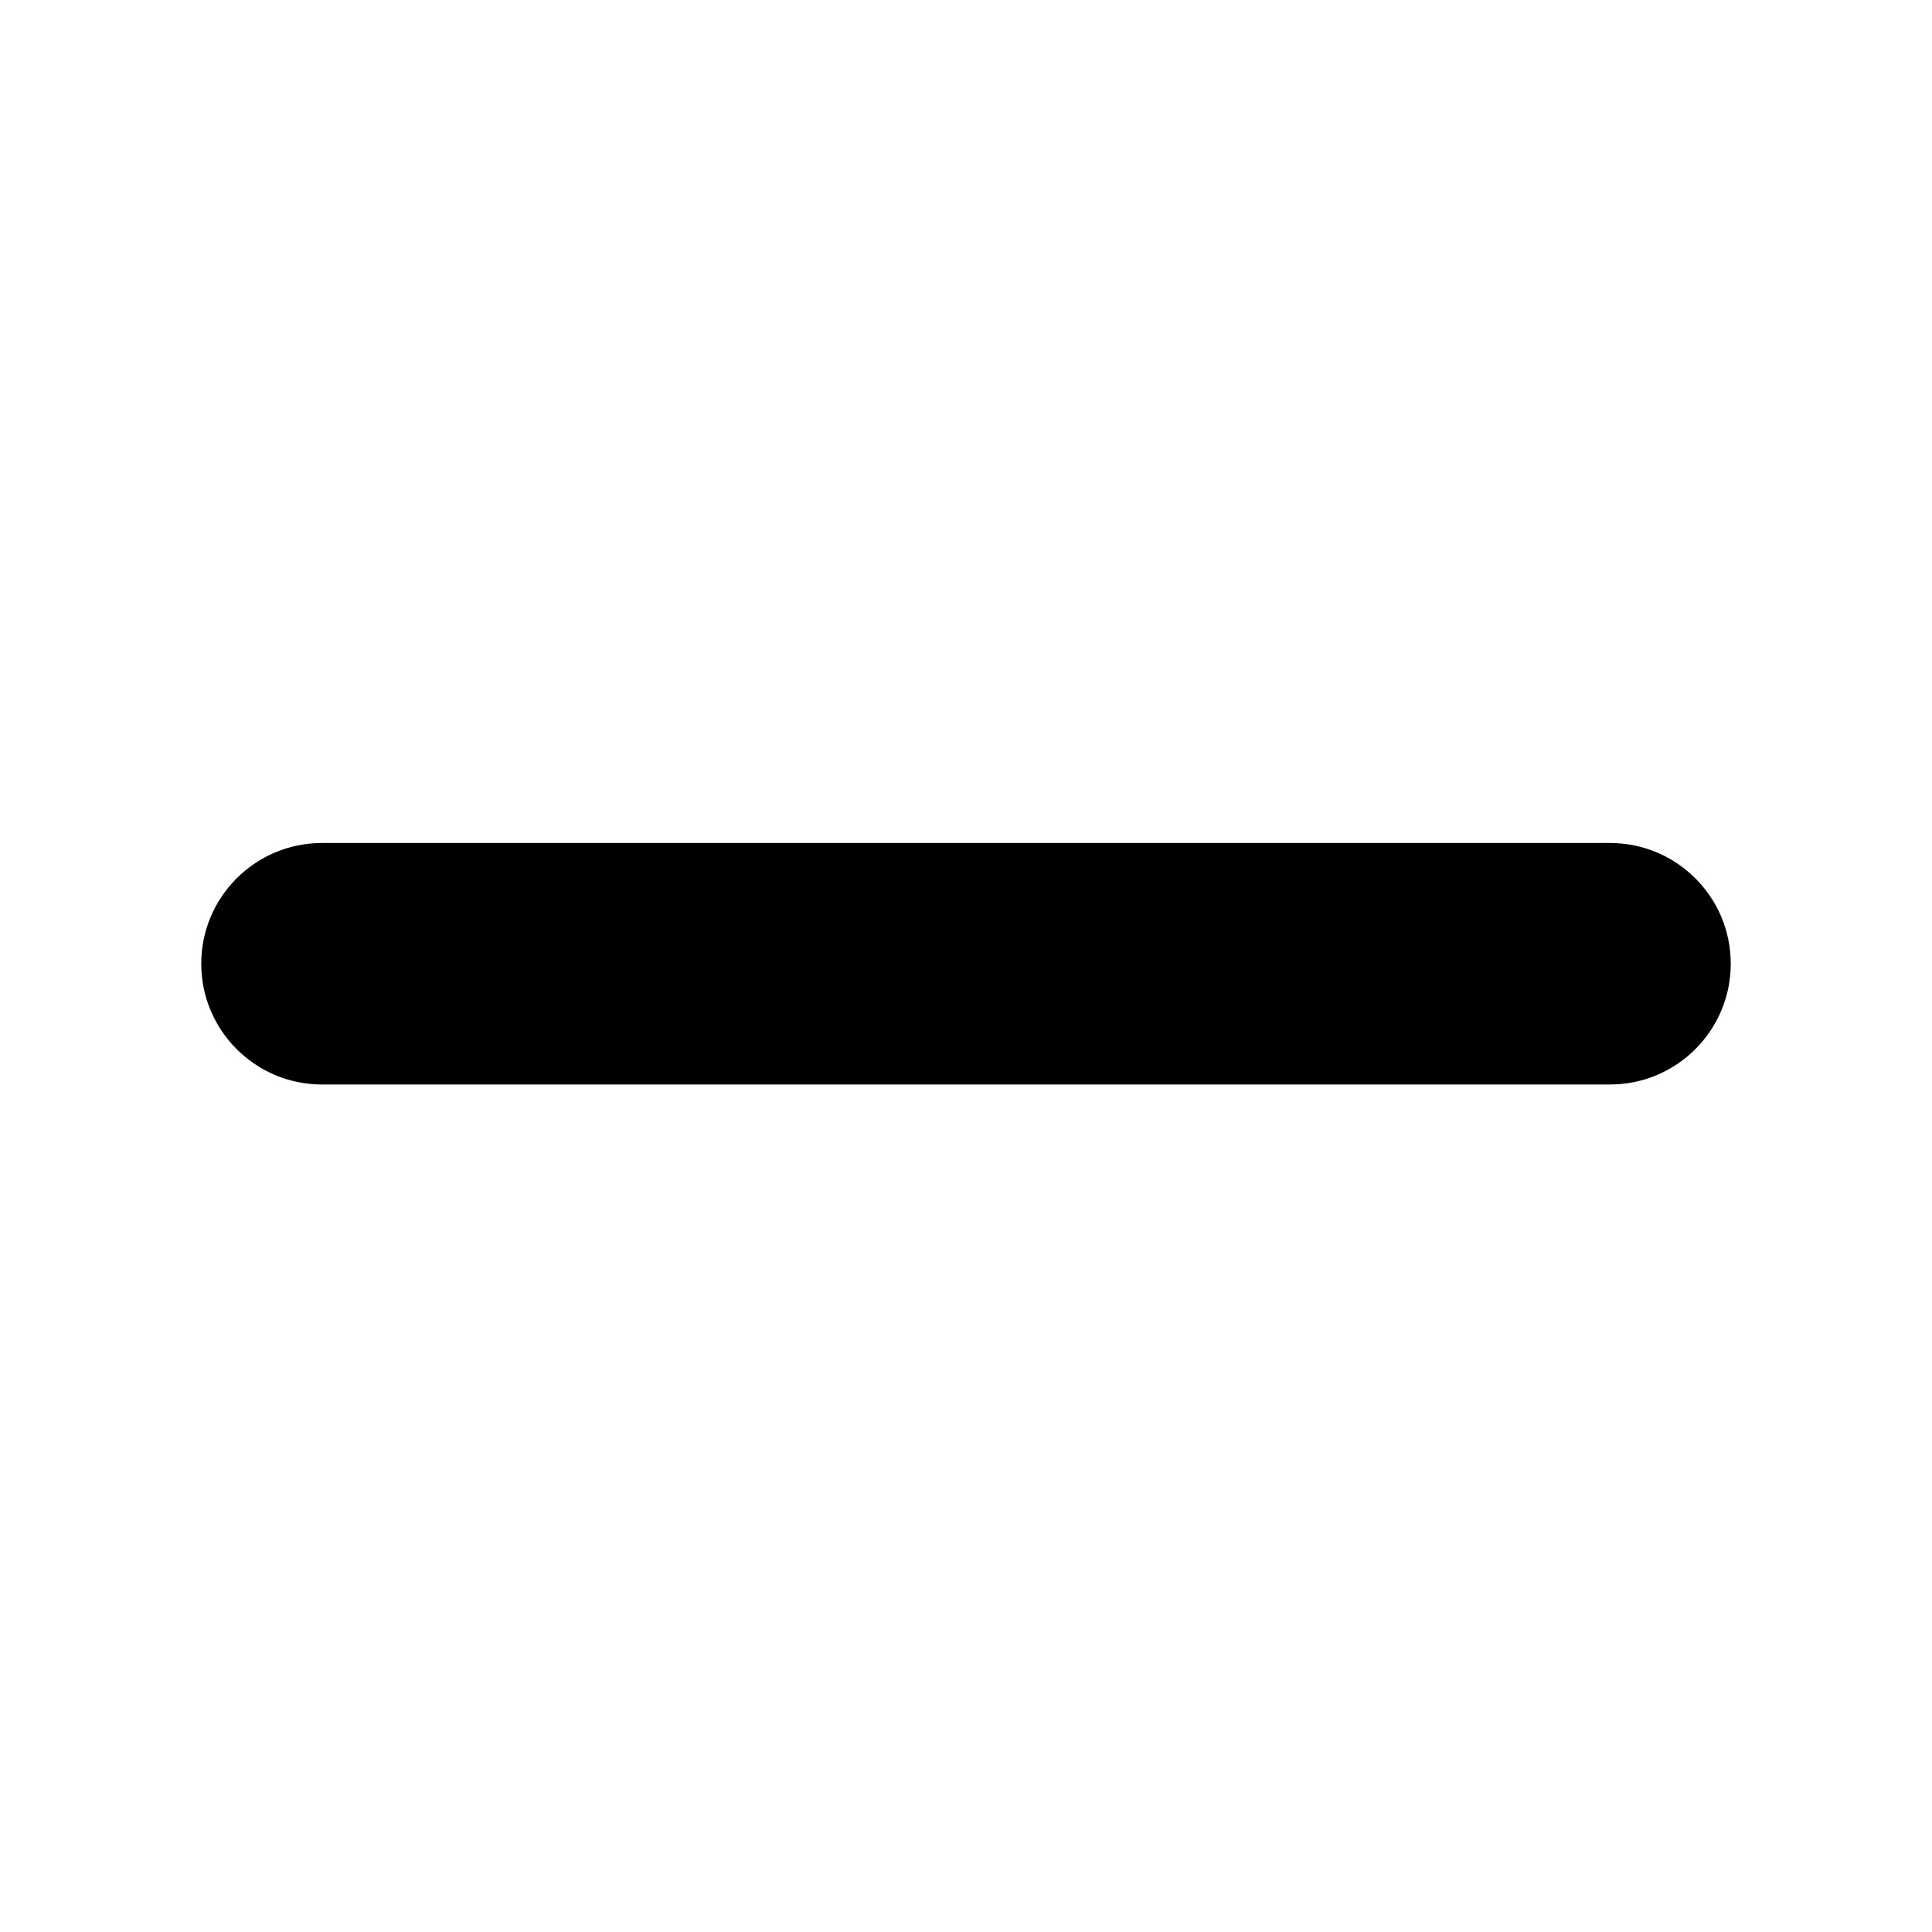
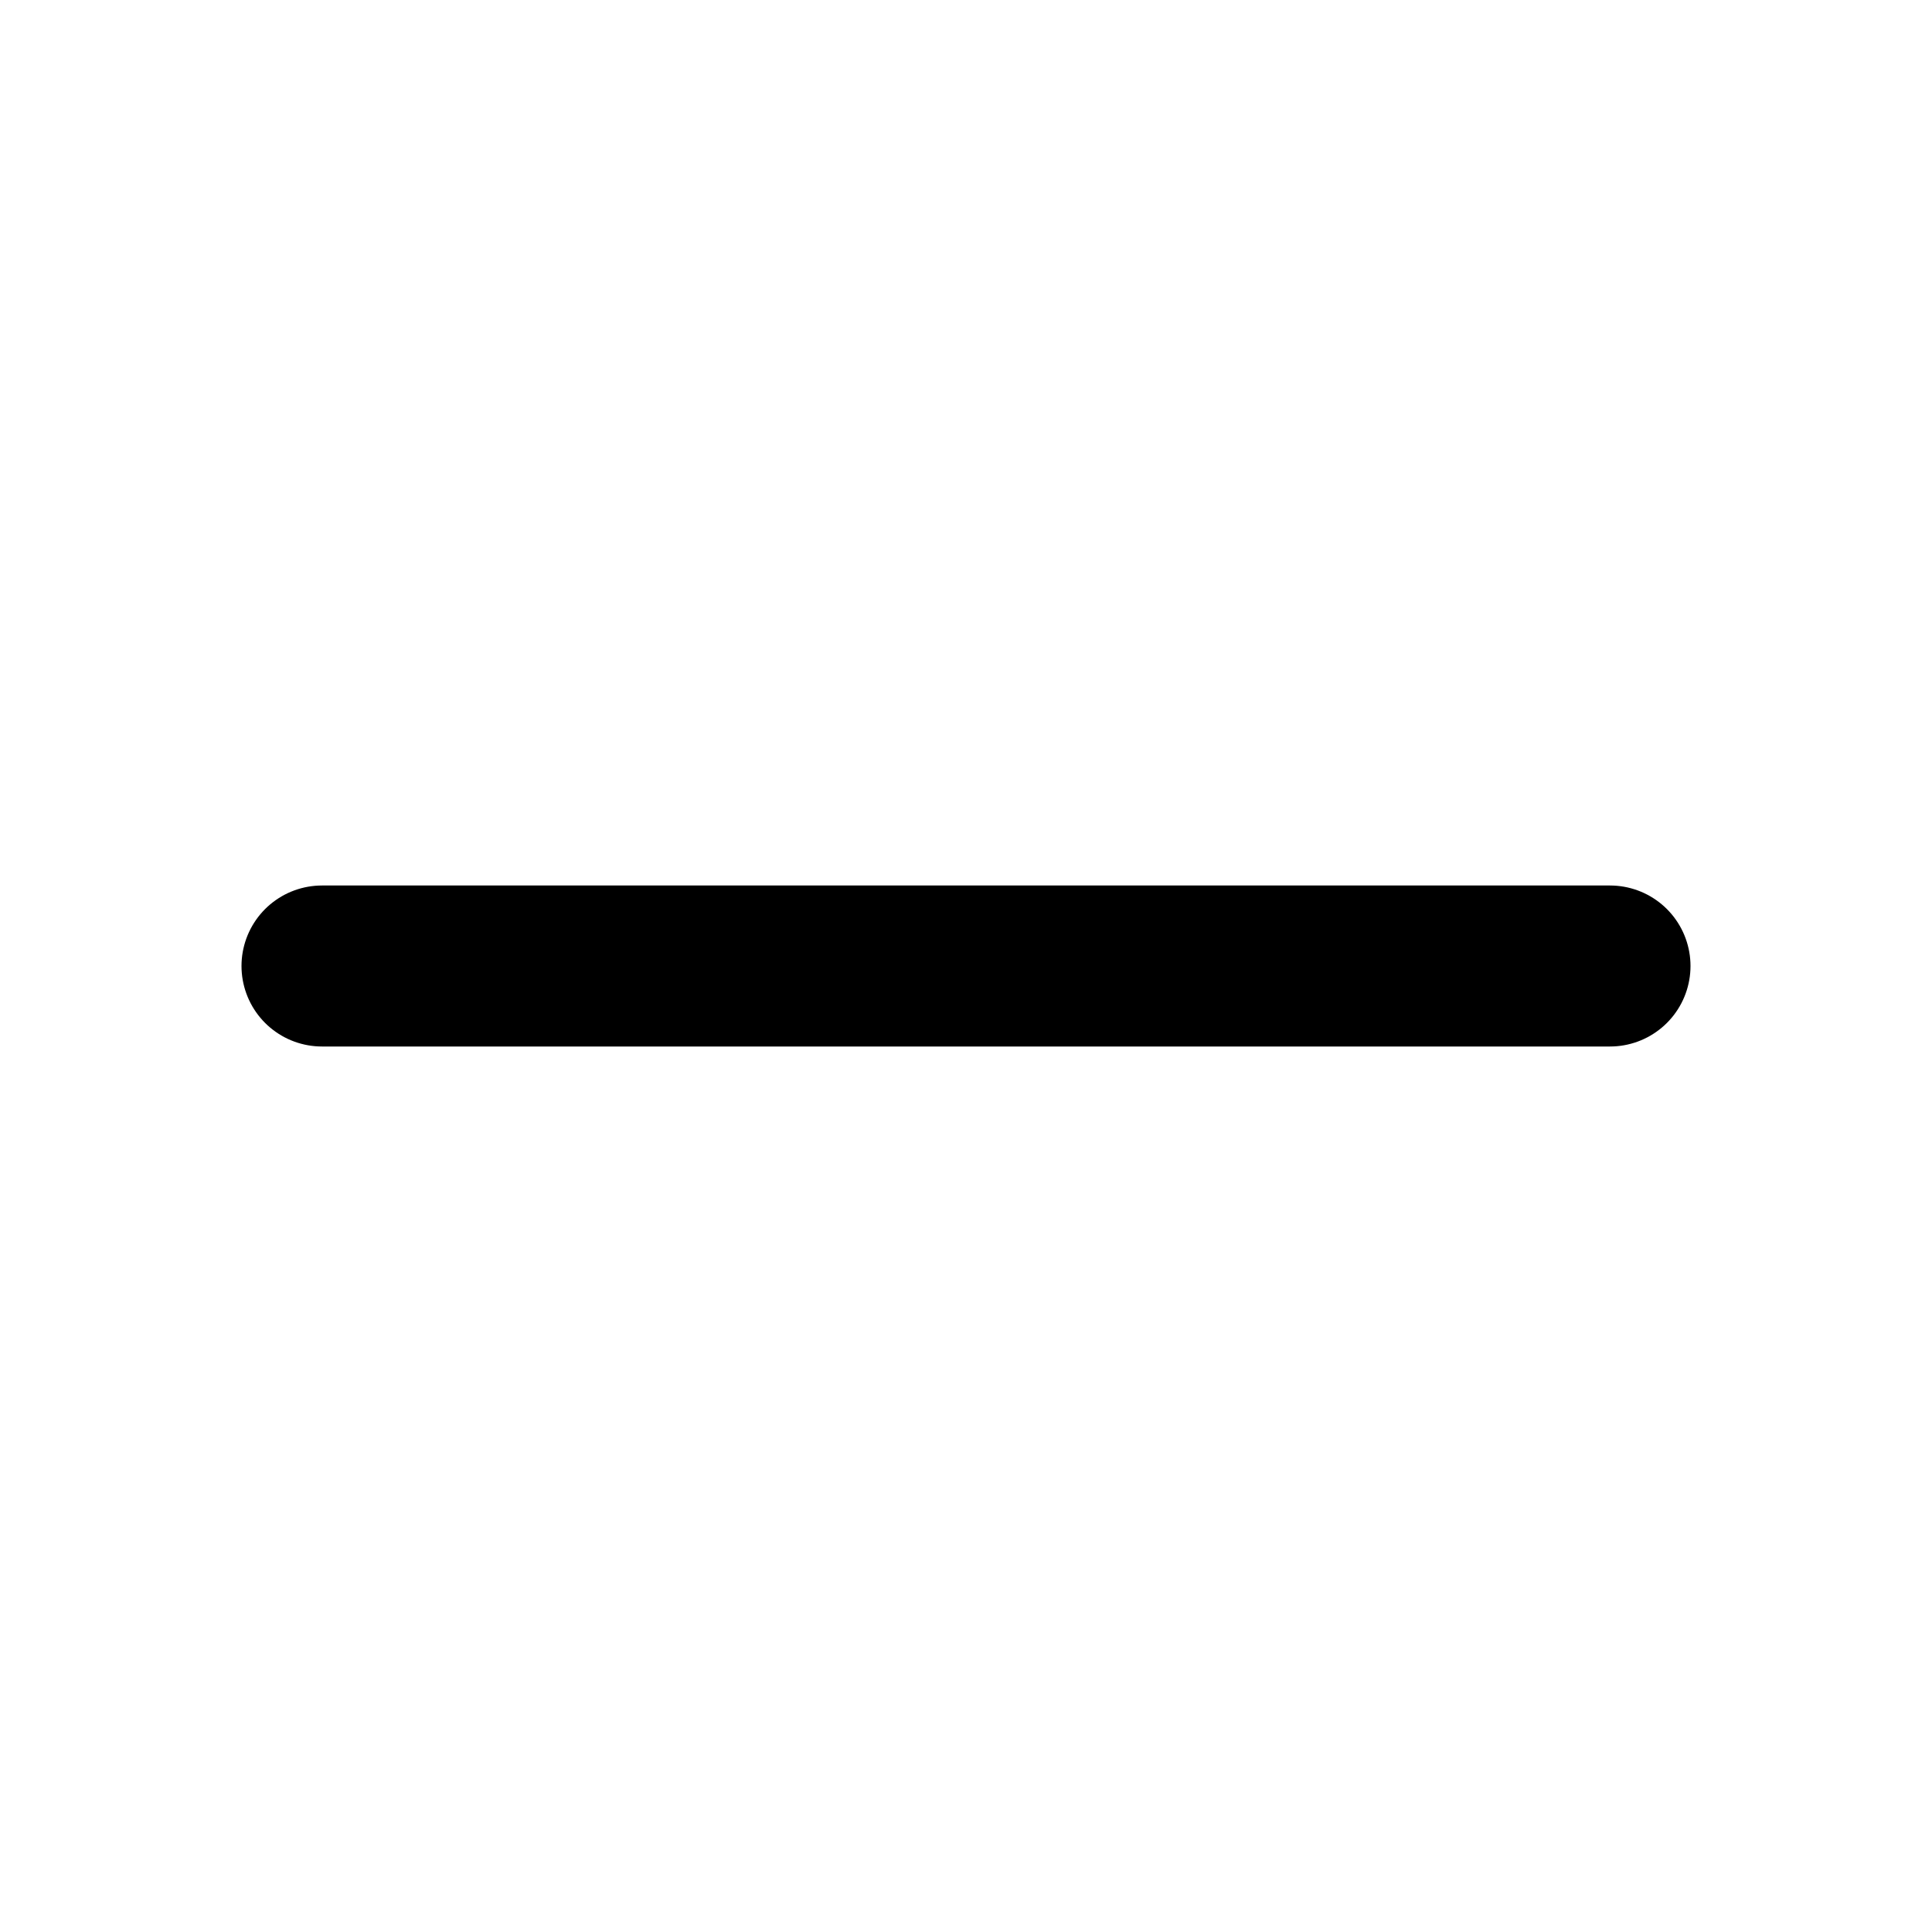
<svg xmlns="http://www.w3.org/2000/svg" width="24" height="24" viewBox="0 0 24 24" fill="none">
-   <path fill-rule="evenodd" clip-rule="evenodd" d="M21.5 11.972C21.5 12.8 20.828 13.472 20 13.472H4C3.172 13.472 2.5 12.8 2.5 11.972C2.5 11.143 3.172 10.472 4 10.472L20 10.472C20.828 10.472 21.5 11.143 21.5 11.972Z" fill="currentColor" />
+   <path d="M20 12H4" stroke="currentColor" stroke-width="2" stroke-linecap="round" stroke-linejoin="round" />
</svg>
